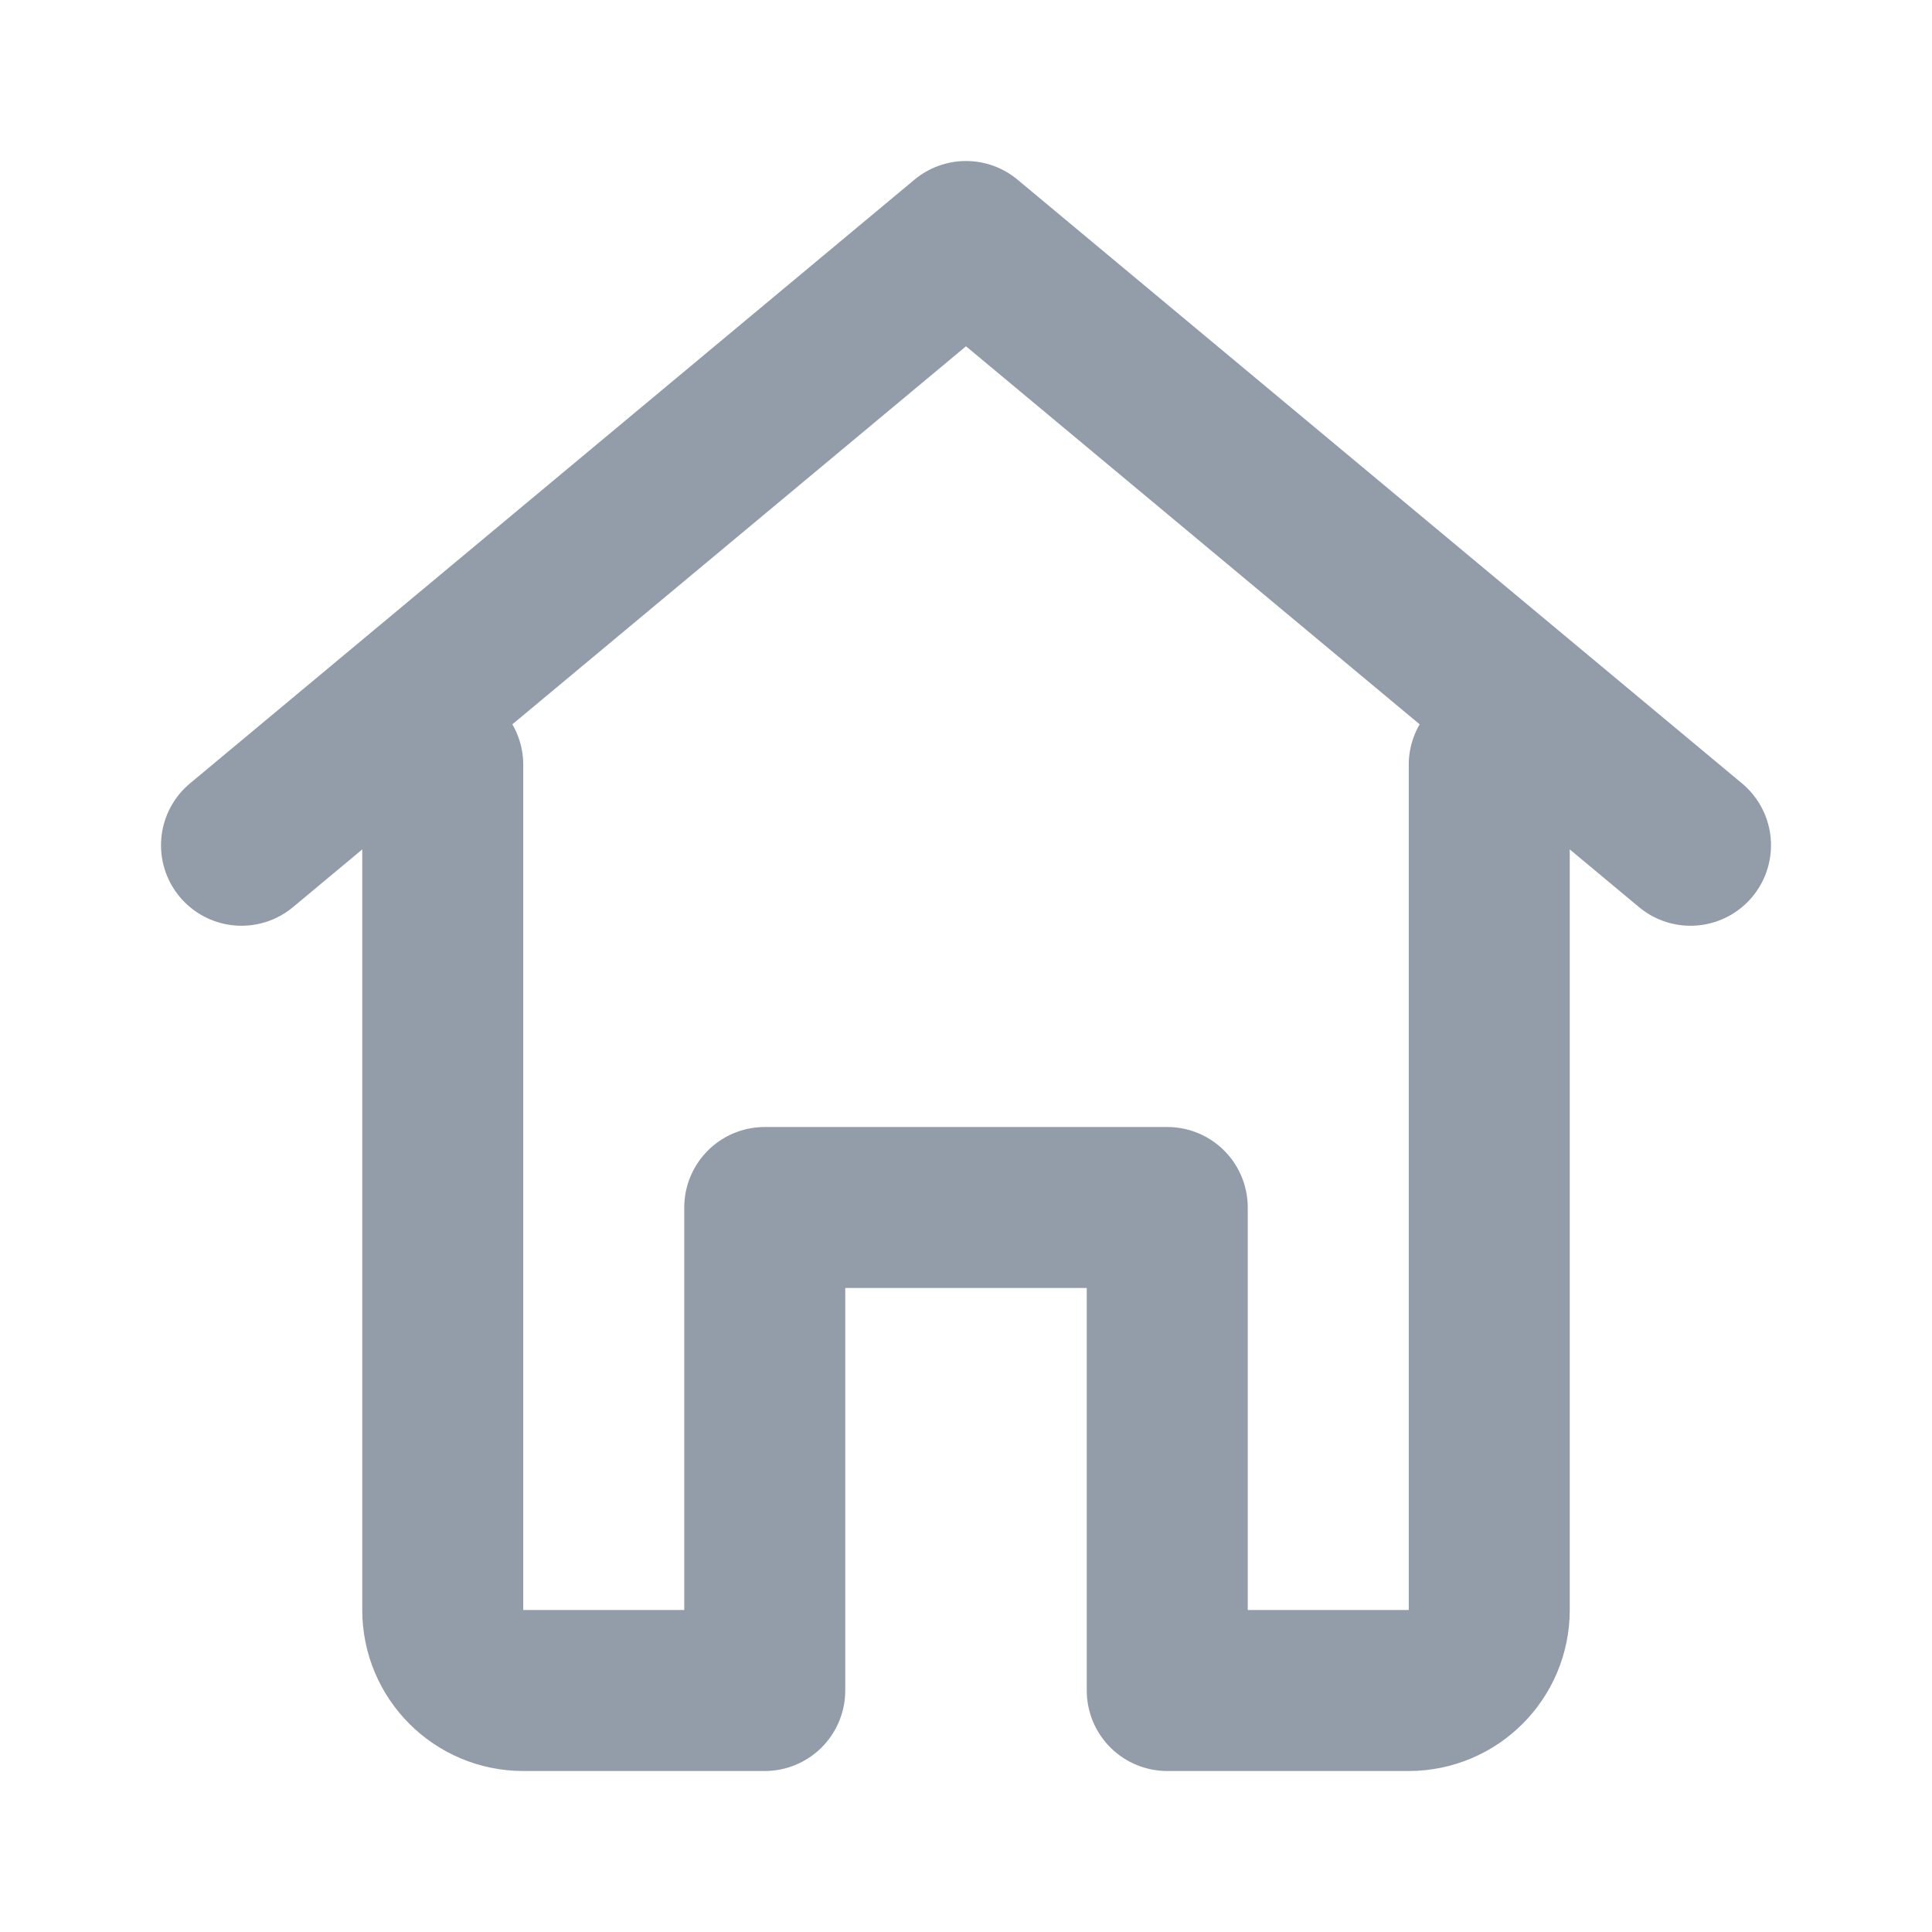
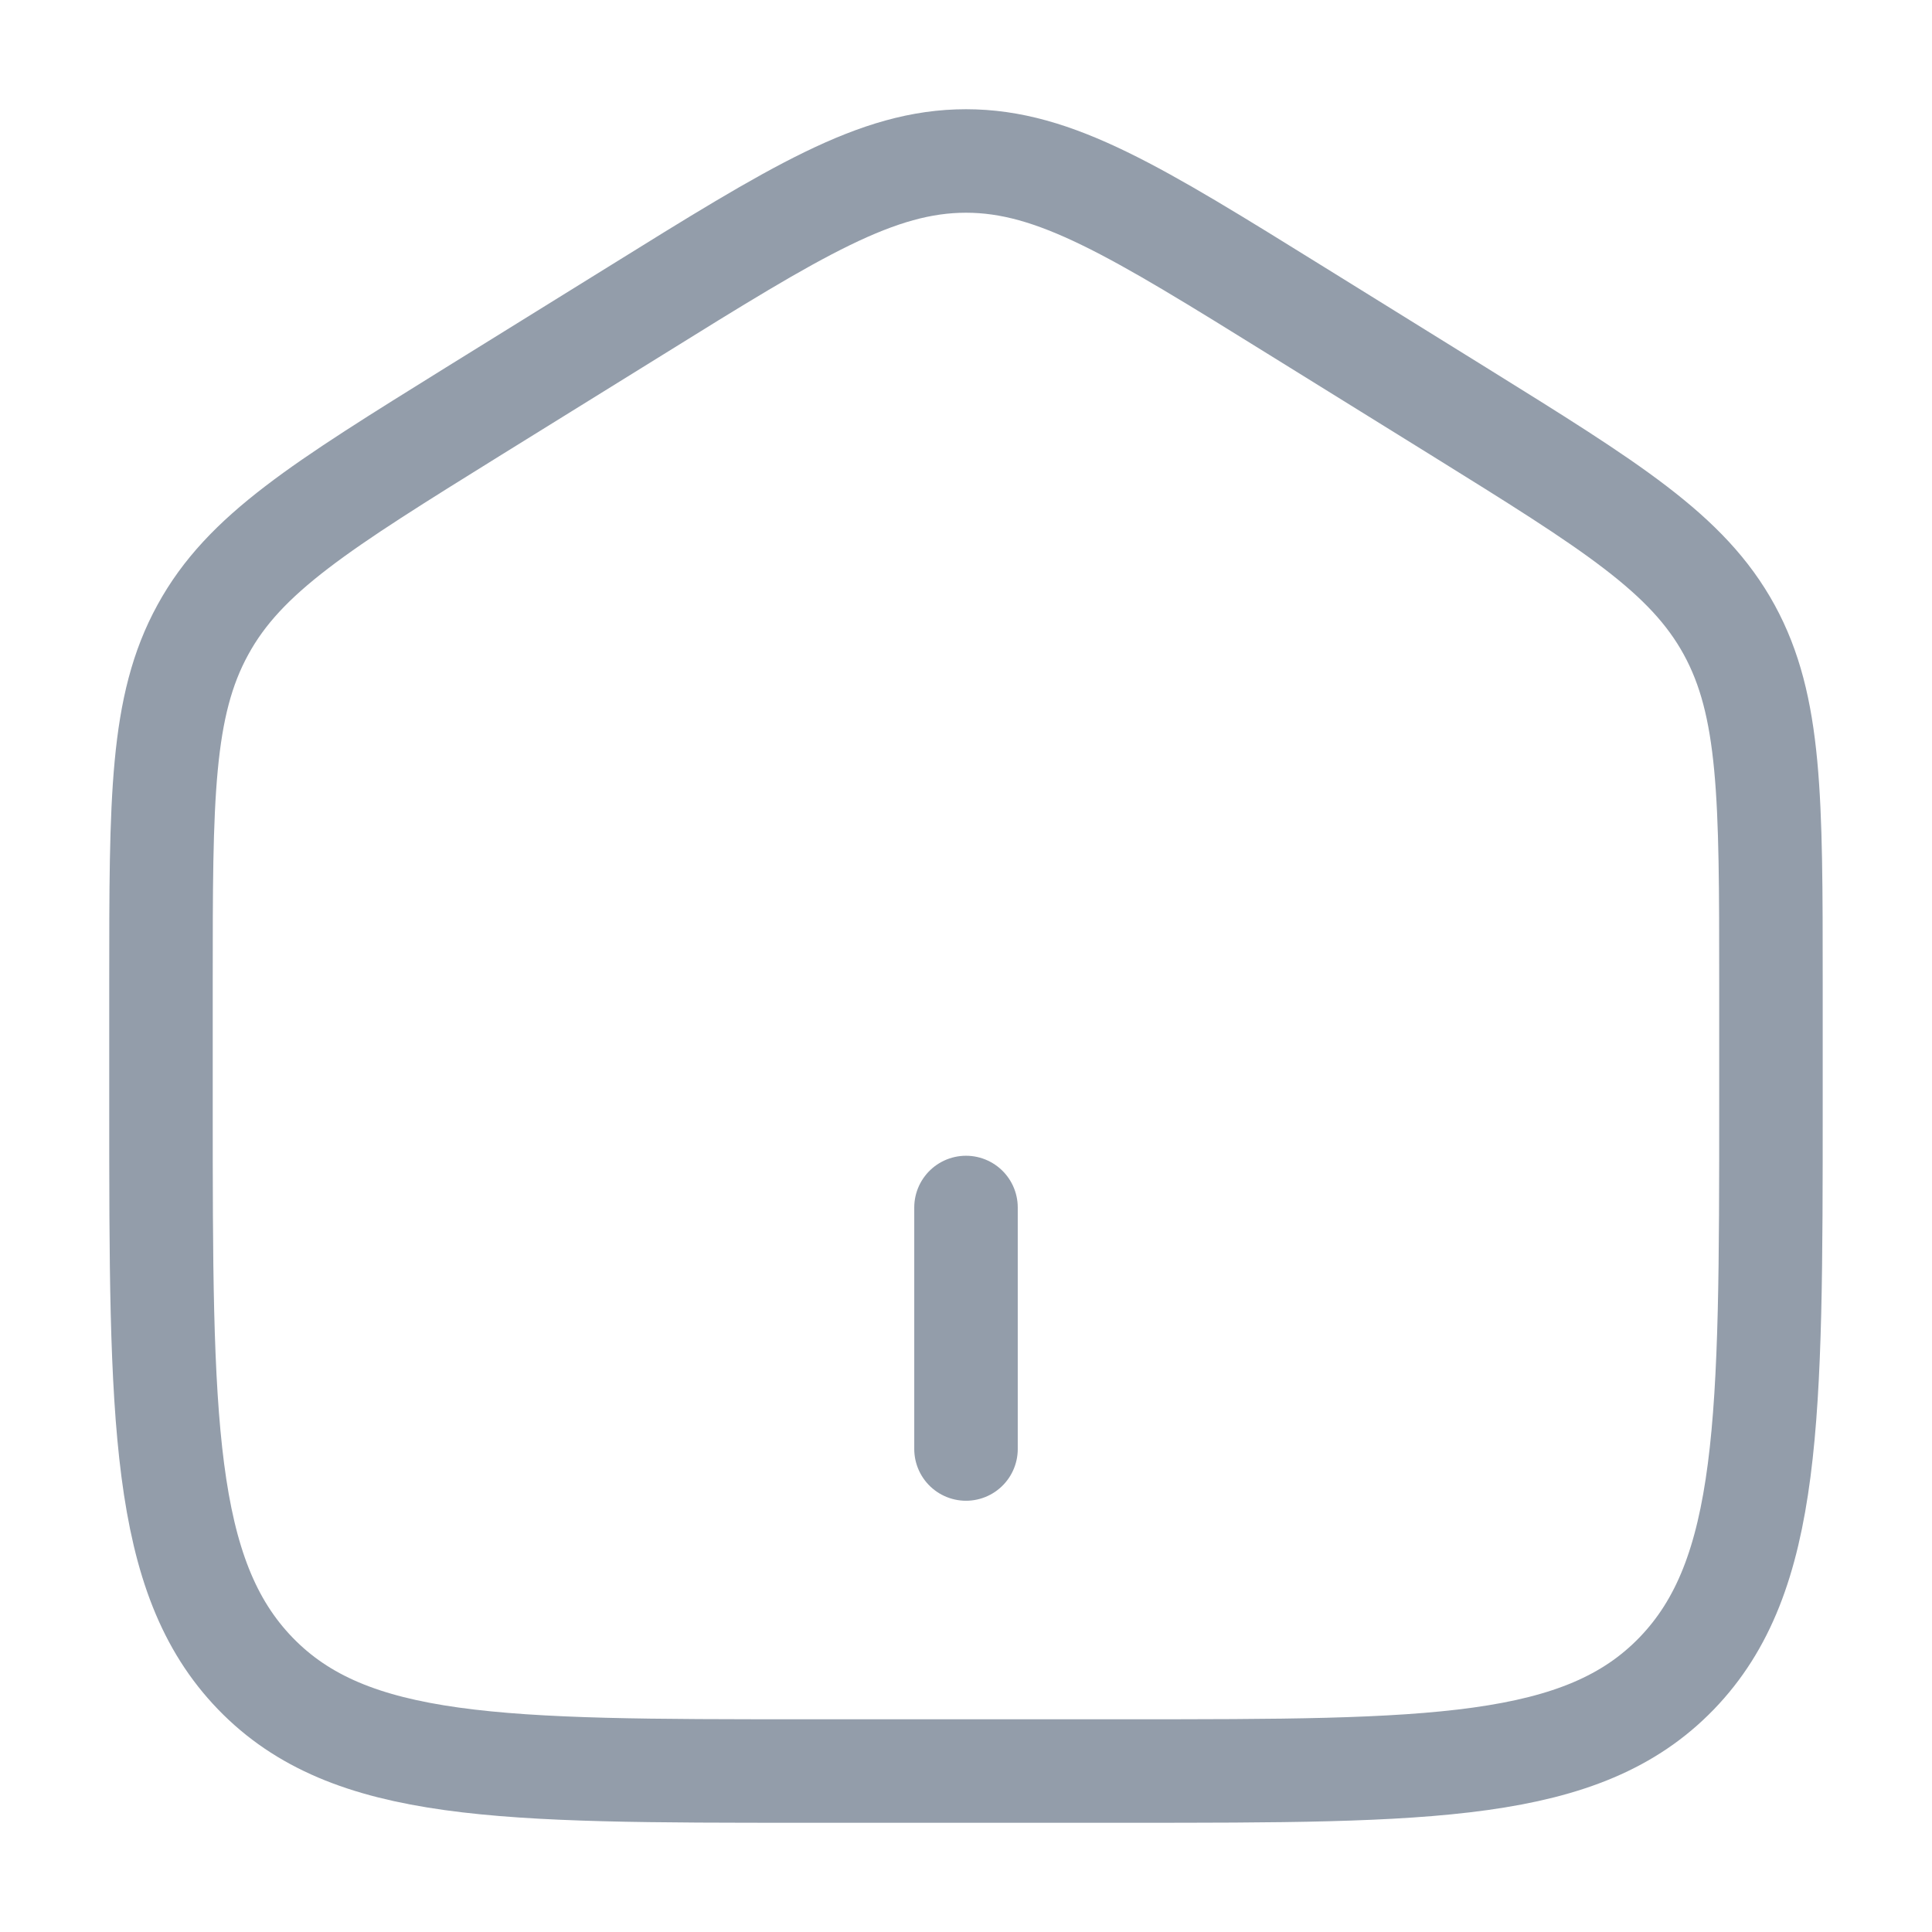
- <svg xmlns="http://www.w3.org/2000/svg" width="24" height="24" viewBox="0 0 24 24" fill="none">
-   <path d="M3 10.5L12 3l9 7.5" stroke="#939DAA" stroke-width="2" stroke-linecap="round" stroke-linejoin="round" />
-   <path d="M5.5 9.5V20a1 1 0 0 0 1 1H9.5v-6h5v6h3a1 1 0 0 0 1-1V9.5" stroke="#939DAA" stroke-width="2" stroke-linecap="round" stroke-linejoin="round" />
+ <svg xmlns="http://www.w3.org/2000/svg" width="28" height="28" viewBox="0 0 28 28" fill="none">
+   <path d="M2.333 14.238C2.333 11.568 2.333 10.233 2.94 9.127C3.544 8.02 4.651 7.334 6.864 5.959L9.198 4.512C11.537 3.059 12.707 2.333 14 2.333C15.292 2.333 16.461 3.059 18.802 4.512L21.135 5.959C23.348 7.334 24.455 8.02 25.061 9.127C25.666 10.234 25.666 11.568 25.666 14.237V16.012C25.666 20.562 25.666 22.839 24.299 24.253C22.932 25.667 20.733 25.667 16.333 25.667H11.666C7.267 25.667 5.067 25.667 3.7 24.253C2.334 22.839 2.333 20.564 2.333 16.012V14.238Z" stroke="#939DAA" stroke-width="1.5" />
+   <path d="M14 17.5V21" stroke="#939DAA" stroke-width="1.5" stroke-linecap="round" />
</svg>
